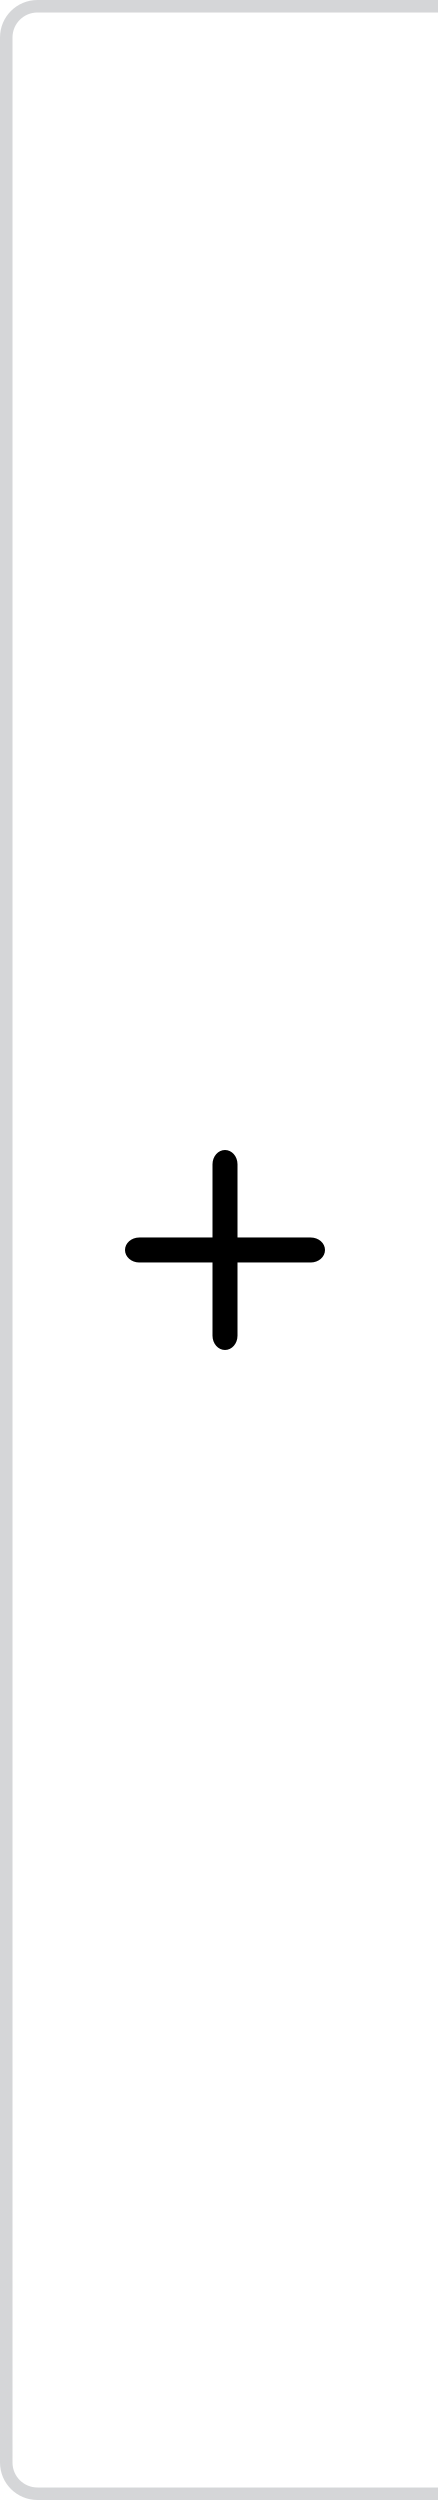
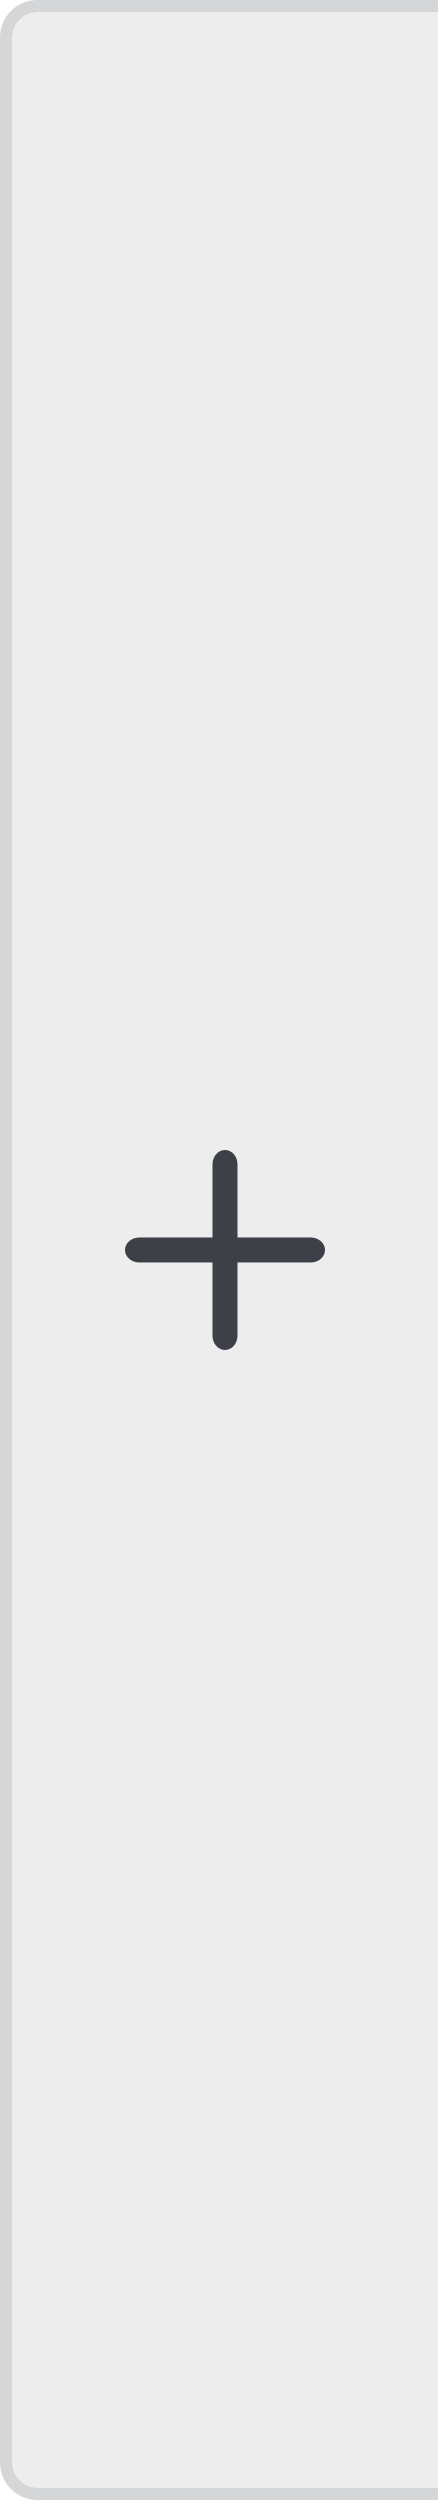
<svg xmlns="http://www.w3.org/2000/svg" width="35" height="200" id="svg2" version="1.1">
  <defs id="defs4" />
  <g id="layer1" transform="translate(0,-852.3622)">
    <path style="opacity:1;fill:#d5d6d8;fill-opacity:1;stroke:#d5d6d8;stroke-width:0;stroke-linecap:butt;stroke-linejoin:miter;stroke-miterlimit:4;stroke-opacity:1;stroke-dasharray:none;stroke-dashoffset:0" d="M 3 0 C 1.338 0 0 1.338 0 3 L 0 197 C 0 198.662 1.338 200 3 200 L 36 200 C 37.662 200 39 198.662 39 197 L 39 3 C 39 1.338 37.662 0 36 0 L 3 0 z M 3 1 L 36 1 C 37.108 1 38 1.892 38 3 L 38 197 C 38 198.108 37.108 199 36 199 L 3 199 C 1.892 199 1 198.108 1 197 L 1 3 C 1 1.892 1.892 1 3 1 z " transform="translate(0,852.3622)" id="rect3810" />
    <g transform="translate(0,-0.9999969)" id="g3917-7" style="fill:#000000;fill-opacity:1;opacity:0.5" />
-     <rect rx="2" style="opacity:1;fill:none;fill-opacity:1;stroke:#102b68;stroke-width:0;stroke-linecap:butt;stroke-linejoin:miter;stroke-miterlimit:4;stroke-dasharray:none;stroke-dashoffset:0;stroke-opacity:1" id="rect3812" width="37" height="198" x="1" y="853.362" ry="2" />
+     <rect rx="2" style="opacity:1;fill:#ededee;fill-opacity:1;stroke:#102b68;stroke-width:0;stroke-linecap:butt;stroke-linejoin:miter;stroke-miterlimit:4;stroke-dasharray:none;stroke-dashoffset:0;stroke-opacity:1" id="rect3812" width="37" height="198" x="1" y="853.362" ry="2" />
    <g id="g3917" style="fill:#bac3cf;fill-opacity:1">
-       <rect ry="1.143" y="944.362" x="17" height="16" width="2" id="rect3897" style="opacity:1;fill:#000000;fill-opacity:1;stroke:#373d4f;stroke-width:0;stroke-linecap:butt;stroke-linejoin:miter;stroke-miterlimit:4;stroke-opacity:1;stroke-dasharray:none;stroke-dashoffset:0" />
-       <rect transform="matrix(0,1,-1,0,0,0)" ry="1.143" y="-26" x="951.362" height="16" width="2" id="rect3897-6" style="opacity:1;fill:#000000;fill-opacity:1;stroke:#373d4f;stroke-width:0;stroke-linecap:butt;stroke-linejoin:miter;stroke-miterlimit:4;stroke-opacity:1;stroke-dasharray:none;stroke-dashoffset:0" />
+       <rect ry="1.143" y="944.362" x="17" height="16" width="2" id="rect3897" style="opacity:1;fill:#3d4047;fill-opacity:1;stroke:#373d4f;stroke-width:0;stroke-linecap:butt;stroke-linejoin:miter;stroke-miterlimit:4;stroke-opacity:1;stroke-dasharray:none;stroke-dashoffset:0" />
+       <rect transform="matrix(0,1,-1,0,0,0)" ry="1.143" y="-26" x="951.362" height="16" width="2" id="rect3897-6" style="opacity:1;fill:#3d4047;fill-opacity:1;stroke:#373d4f;stroke-width:0;stroke-linecap:butt;stroke-linejoin:miter;stroke-miterlimit:4;stroke-opacity:1;stroke-dasharray:none;stroke-dashoffset:0" />
    </g>
  </g>
</svg>
